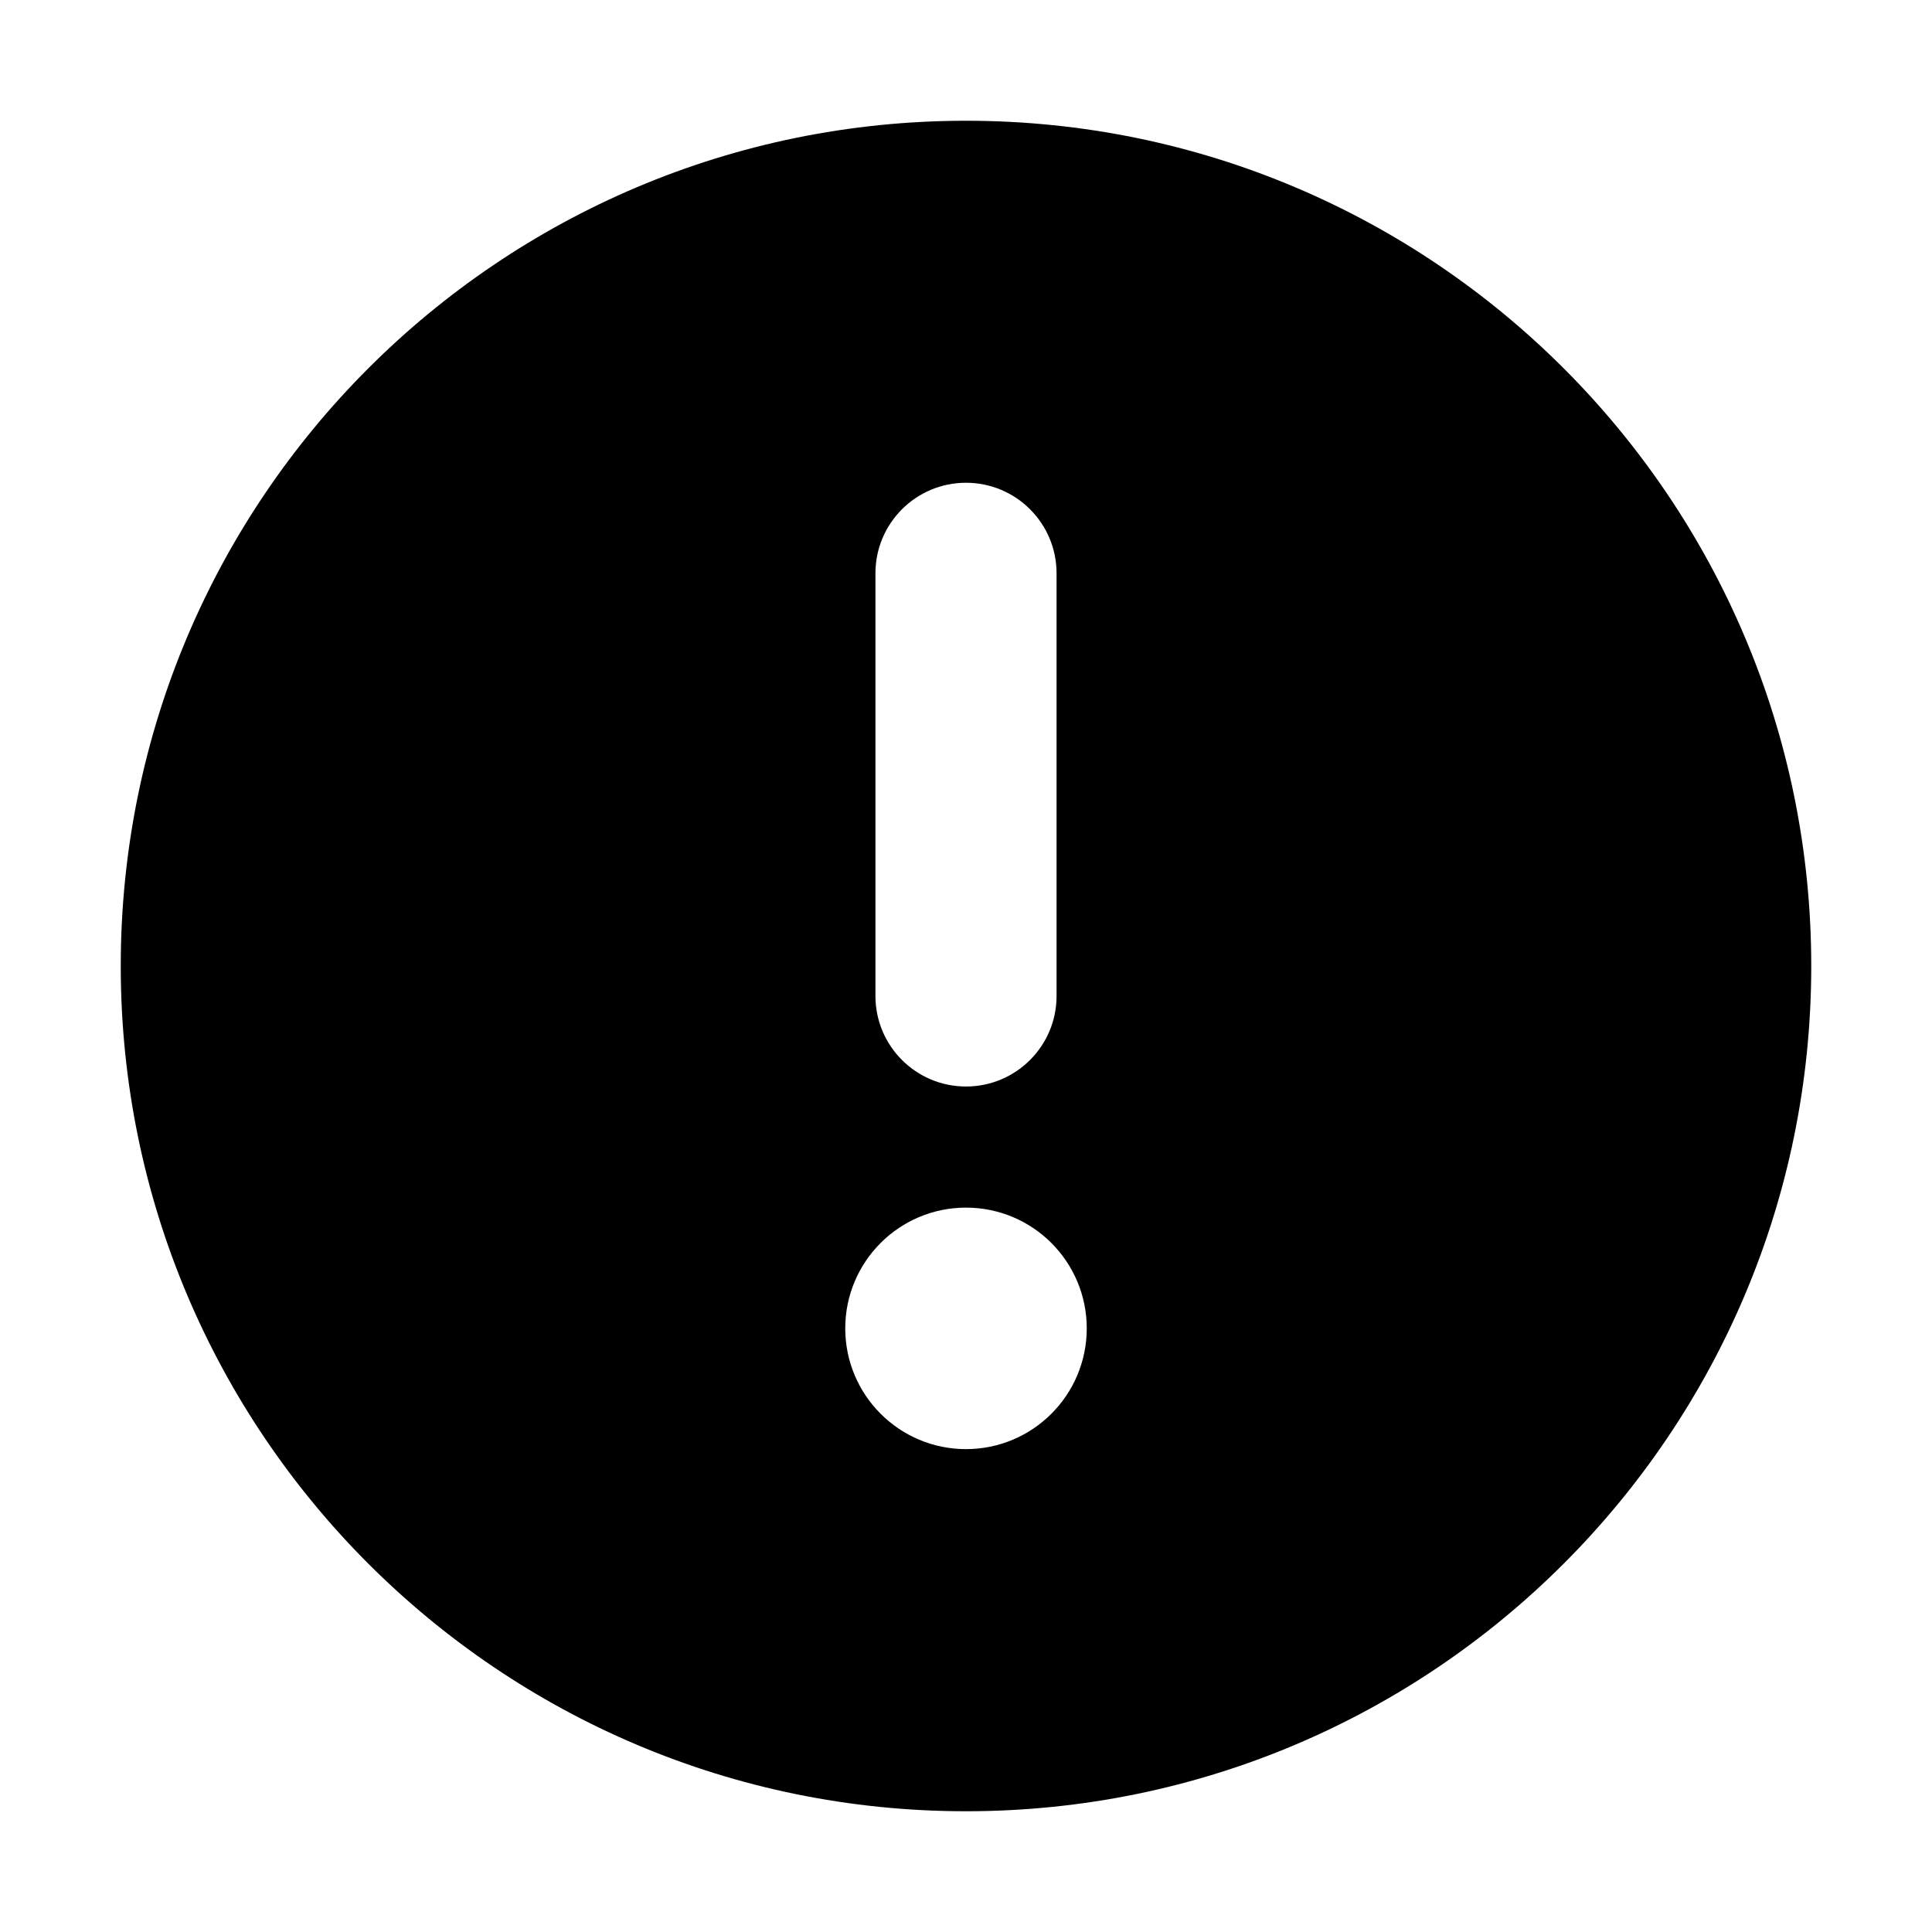
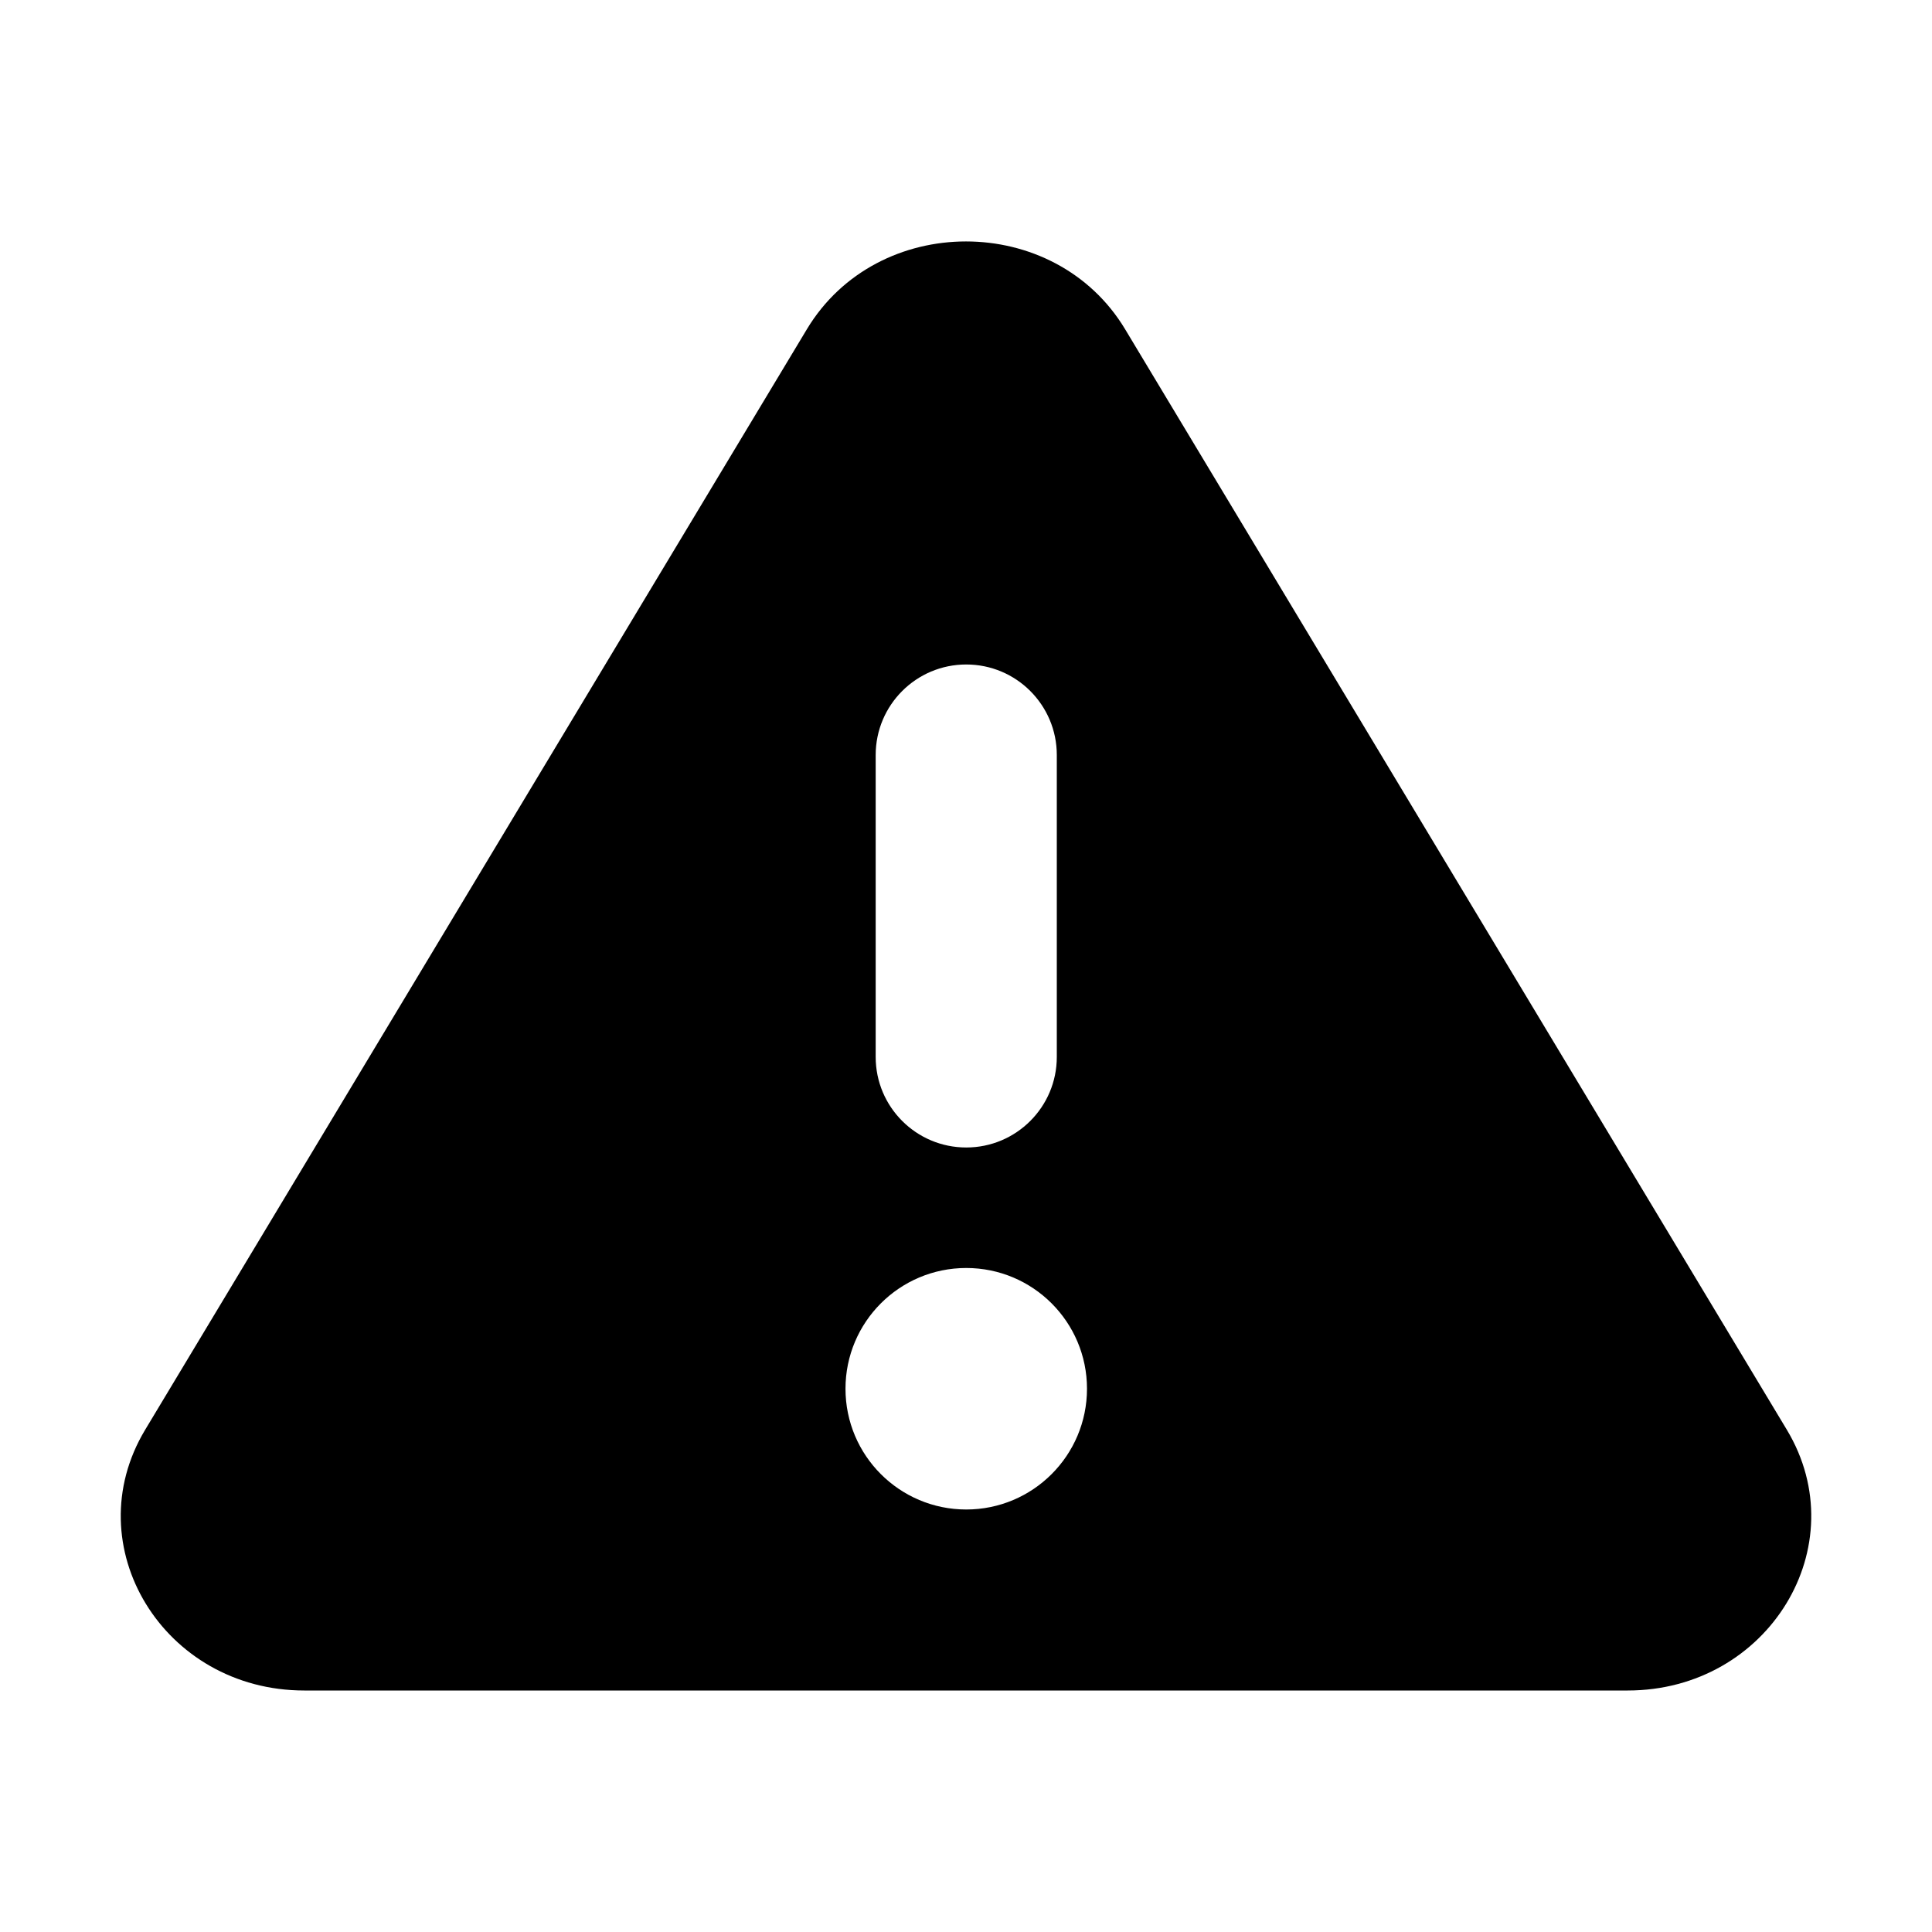
<svg xmlns="http://www.w3.org/2000/svg" fill="currentColor" viewBox="0 0 16 16">
-   <path fill-rule="evenodd" d="M15 8A7 7 0 1 1 1 8a7 7 0 0 1 14 0Zm-7 .998a.75.75 0 0 1-.75-.75v-3.5a.75.75 0 0 1 1.5 0v3.5a.75.75 0 0 1-.75.75Zm0 3.003a1 1 0 1 0 0-2 1 1 0 0 0 0 2Z" clip-rule="evenodd" />
+   <path fill-rule="evenodd" d="M13.48 14c1.165 0 1.896-1.197 1.318-2.159l-5.48-9.114c-.583-.97-2.053-.97-2.636 0l-5.48 9.114C.624 12.803 1.355 14 2.52 14h10.96ZM8.002 5.503a.75.75 0 0 1 .75.75v2.5a.75.75 0 1 1-1.5 0v-2.5a.75.75 0 0 1 .75-.75Zm1 5.998a1 1 0 1 1-2 0 1 1 0 0 1 2 0Z" clip-rule="evenodd" />
</svg>
